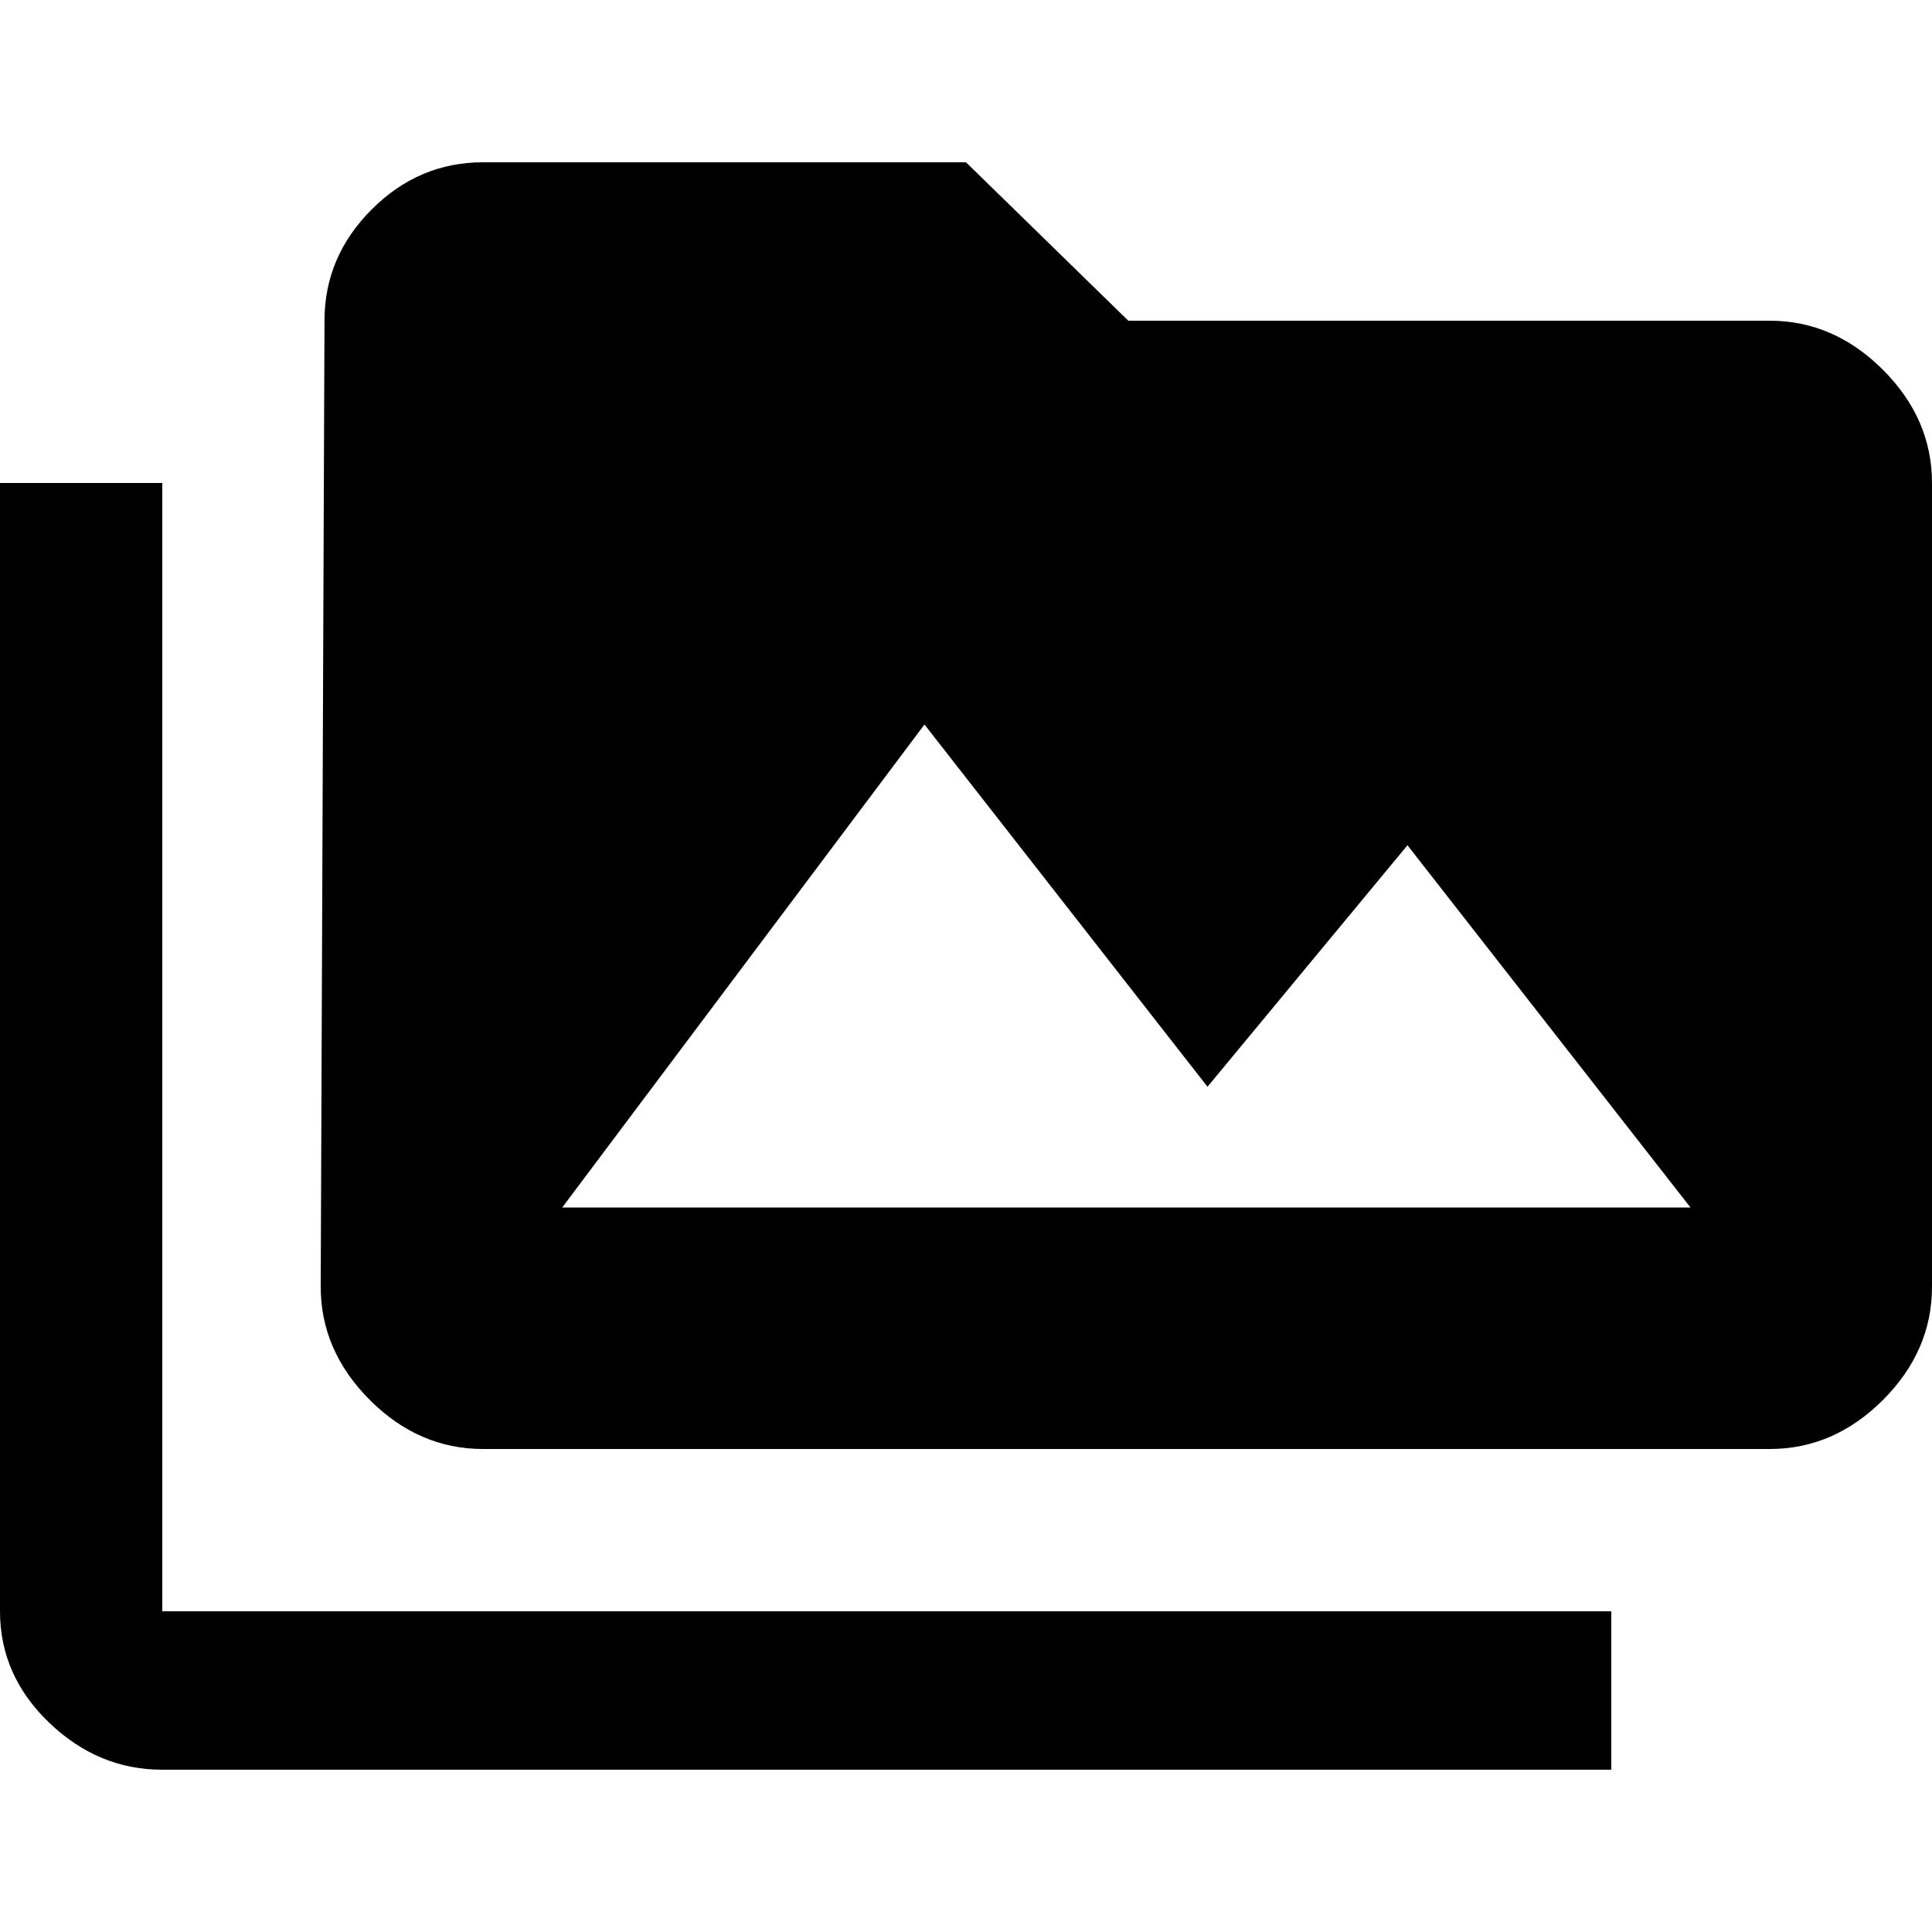
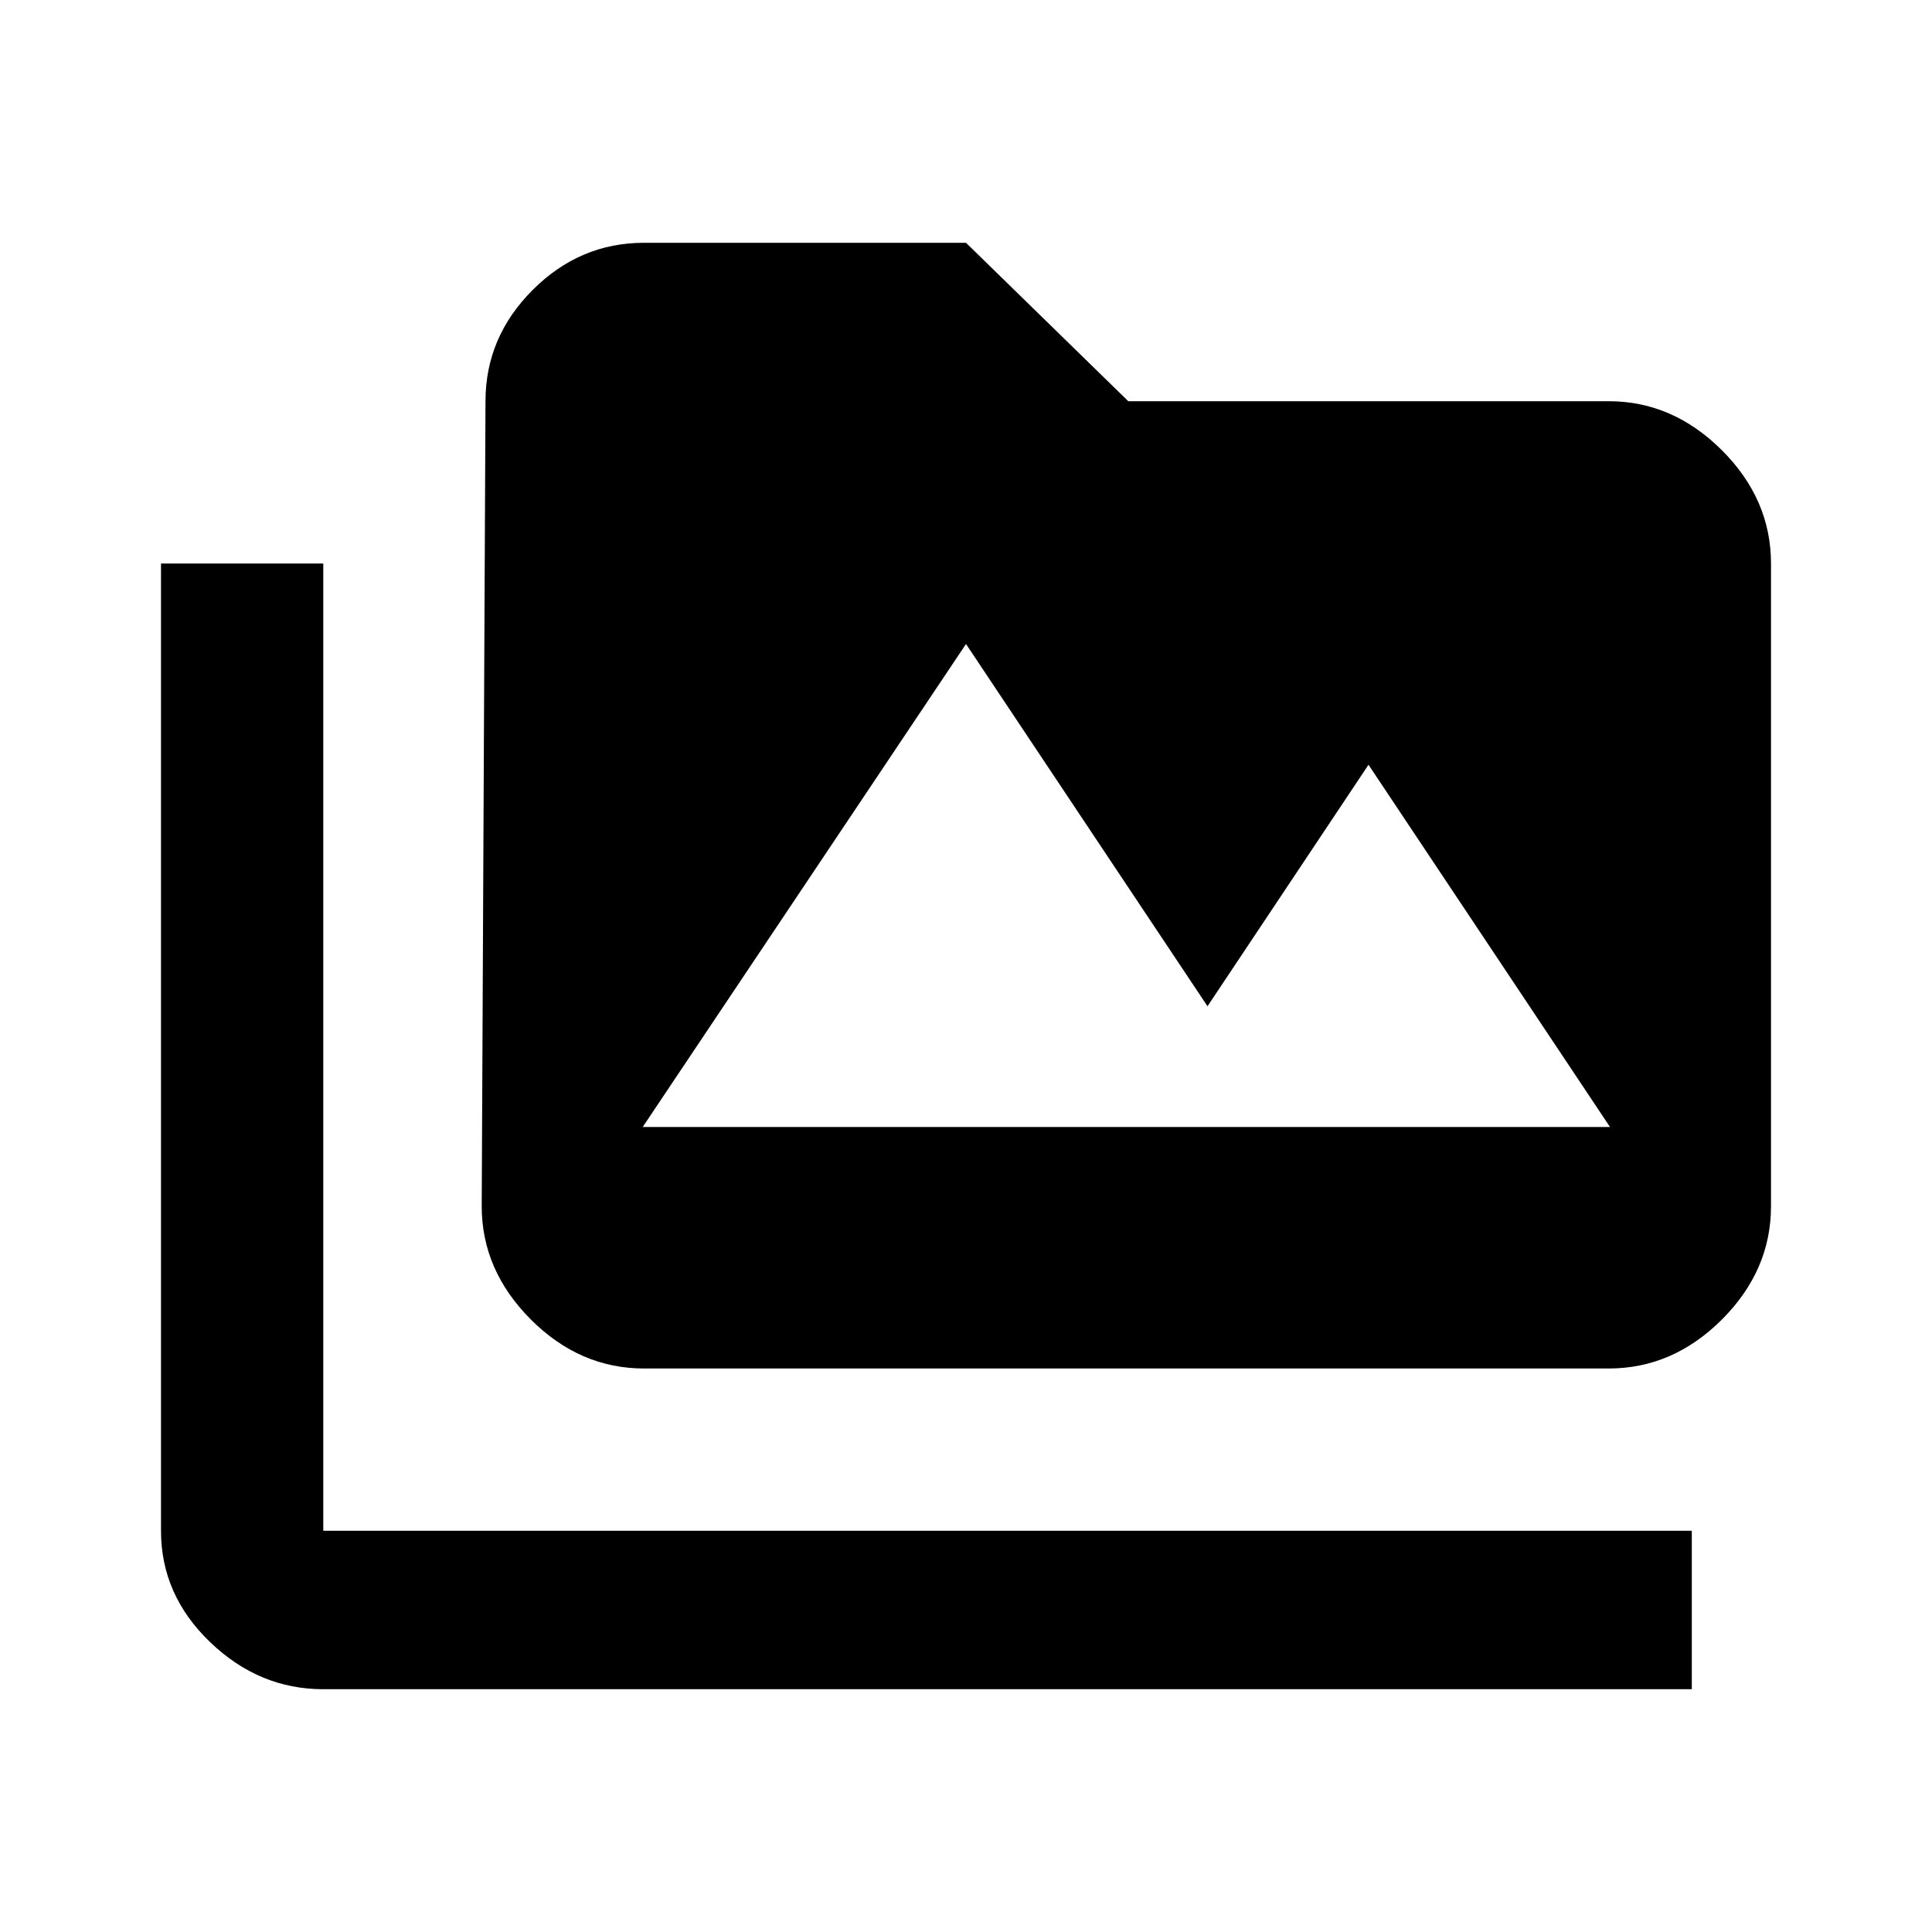
<svg xmlns="http://www.w3.org/2000/svg" width="24" height="24" viewBox="0 0 24 24" fill="none">
-   <path d="M6.984 15H21L17.484 10.5L15 13.5L11.484 9L6.984 15ZM21.984 3.984C22.516 3.984 22.984 4.188 23.391 4.594C23.797 5 24 5.469 24 6V15.984C24 16.516 23.797 16.984 23.391 17.391C22.984 17.797 22.516 18 21.984 18H6C5.469 18 5 17.797 4.594 17.391C4.188 16.984 3.984 16.516 3.984 15.984L4.031 3.984C4.031 3.453 4.227 2.992 4.617 2.602C5.008 2.211 5.469 2.016 6 2.016H12L14.016 3.984H21.984ZM2.016 6V20.016H20.016V21.984H2.016C1.484 21.984 1.016 21.789 0.609 21.398C0.203 21.008 0 20.547 0 20.016V6H2.016Z" fill="currentColor" />
+   <path d="M7.984 14H20L17 9.5L15 12.5L12 8L7.984 14ZM19.984 4.984C20.516 4.984 20.984 5.188 21.391 5.594C21.797 6 22 6.469 22 7V14.984C22 15.516 21.797 15.984 21.391 16.391C20.984 16.797 20.516 17 19.984 17H8C7.469 17 7 16.797 6.594 16.391C6.188 15.984 5.984 15.516 5.984 14.984L6.031 4.984C6.031 4.453 6.227 3.992 6.617 3.602C7.008 3.211 7.469 3.016 8 3.016H12L14.016 4.984H19.984ZM4.016 7V19.016H21.016V20.984H4.016C3.484 20.984 3.016 20.789 2.609 20.398C2.203 20.008 2 19.547 2 19.016V7H4.016Z" fill="currentColor" />
</svg>
